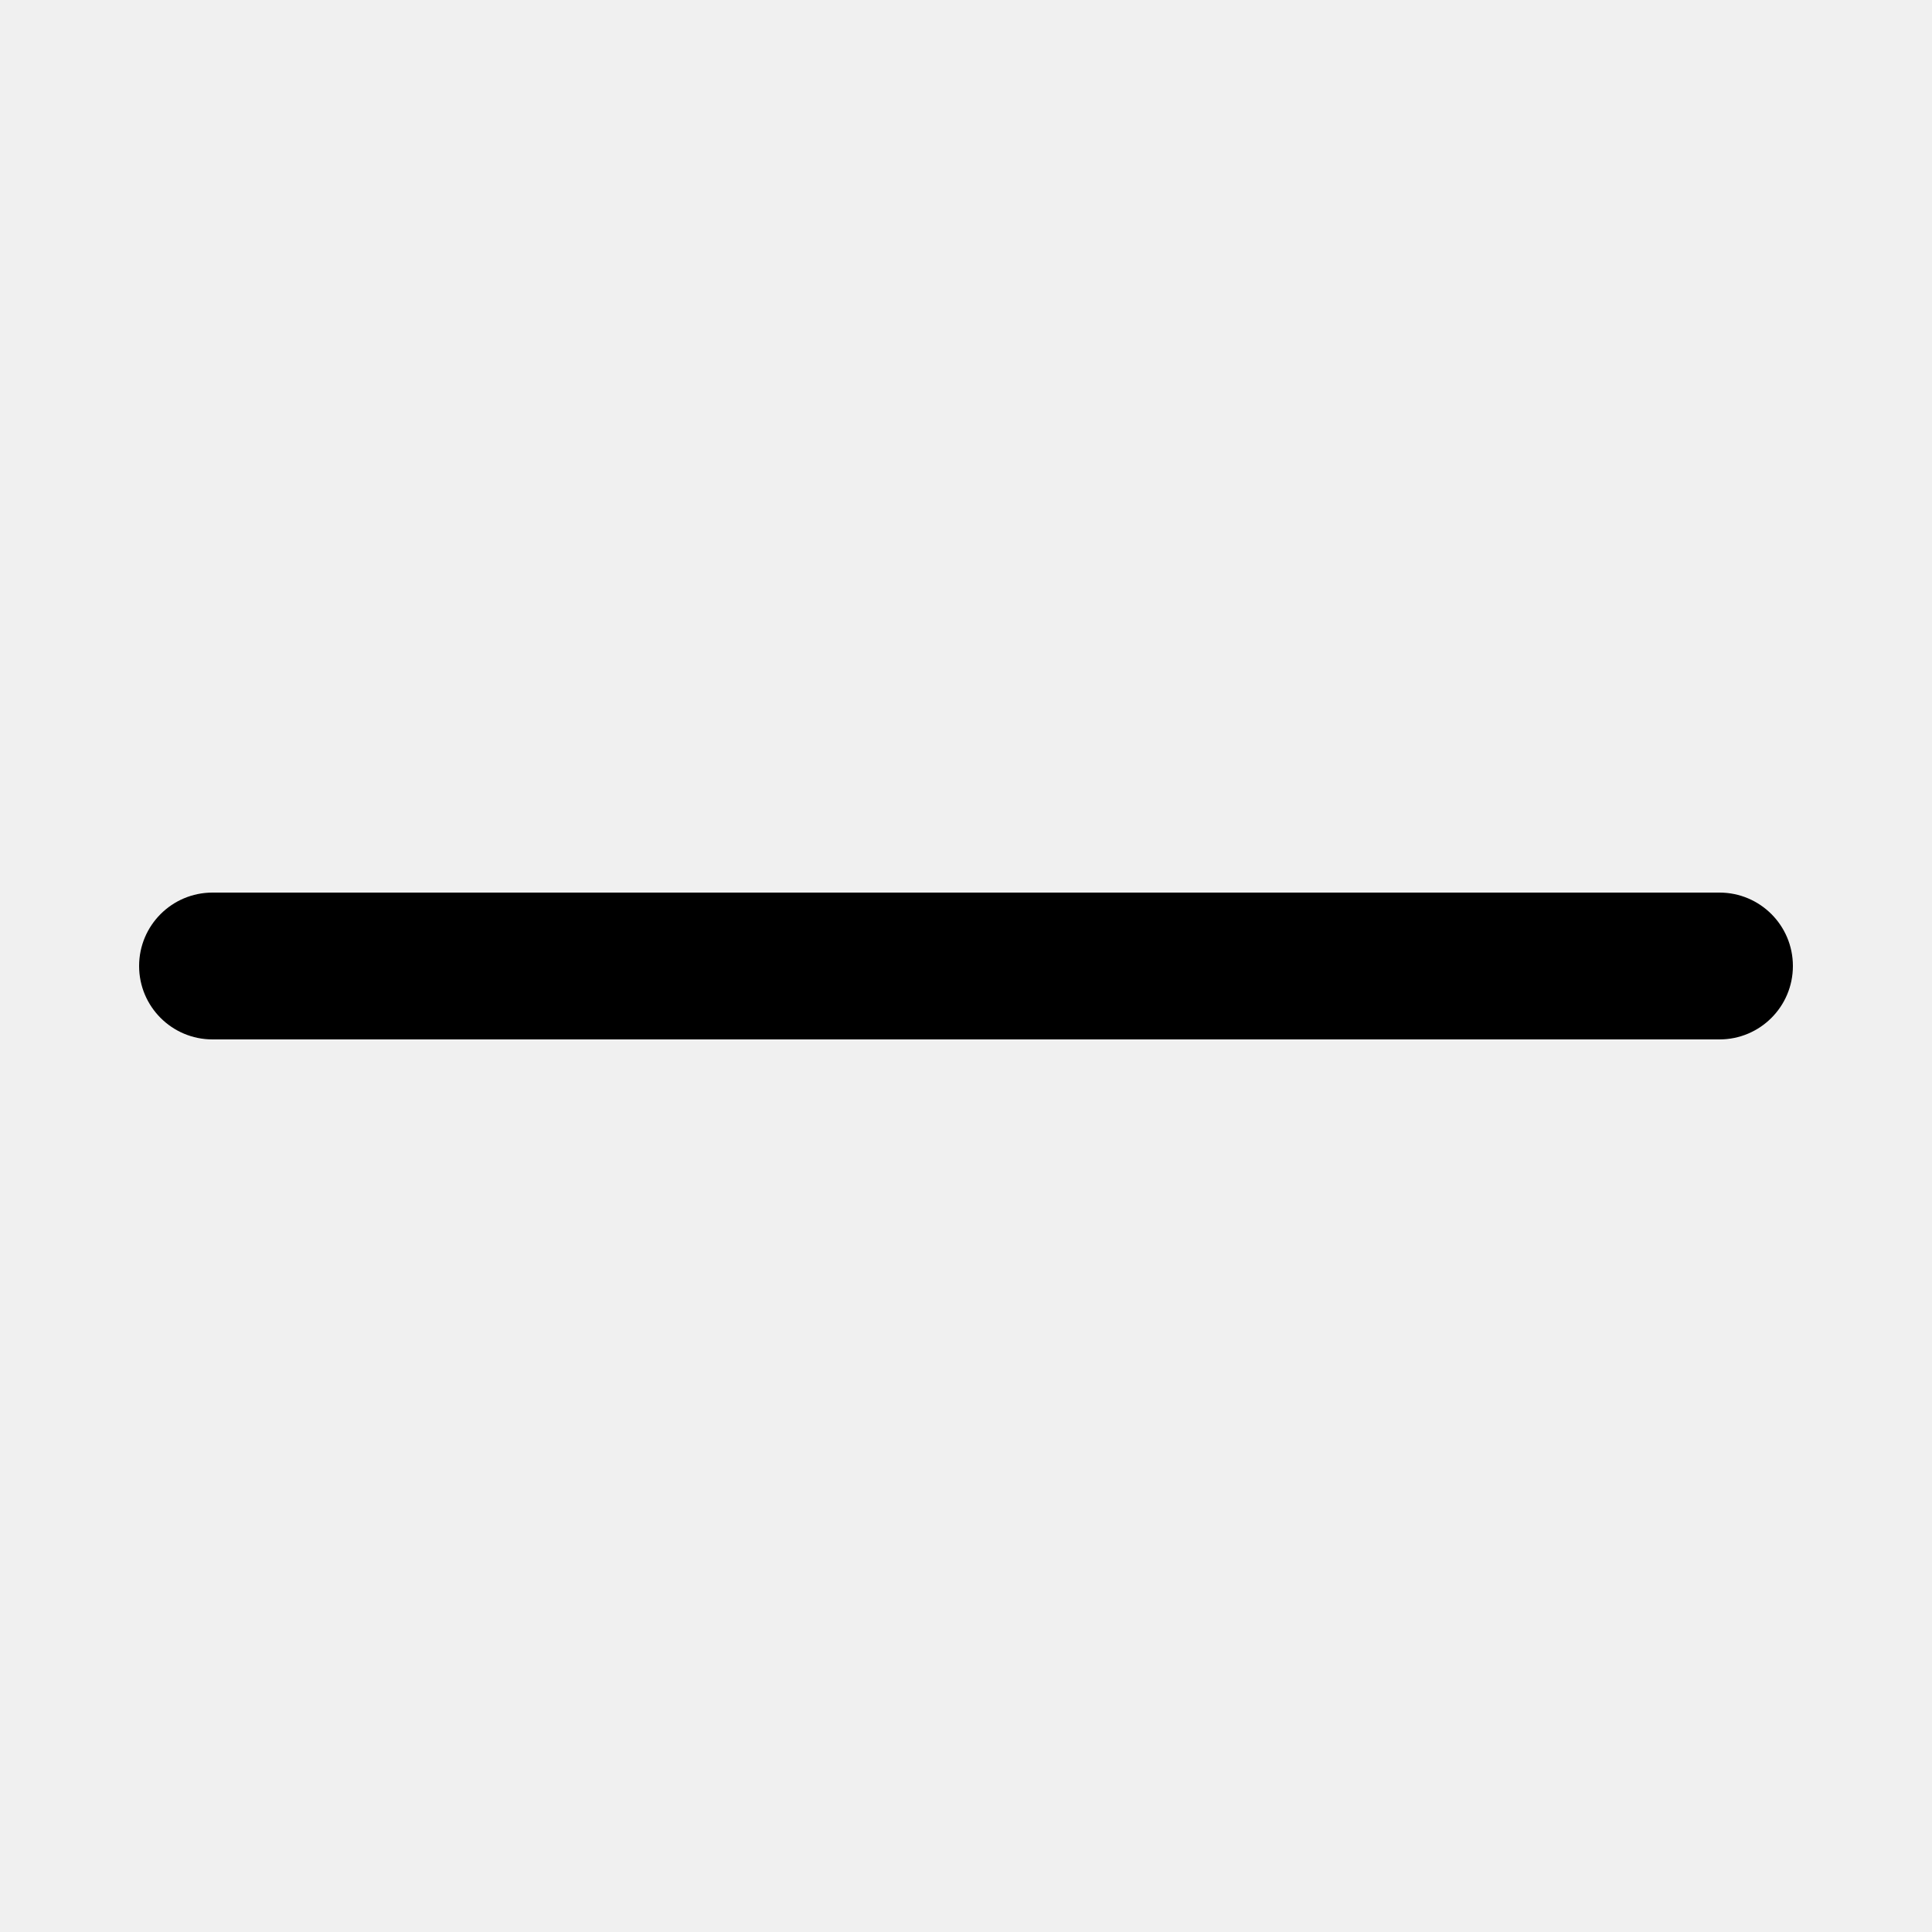
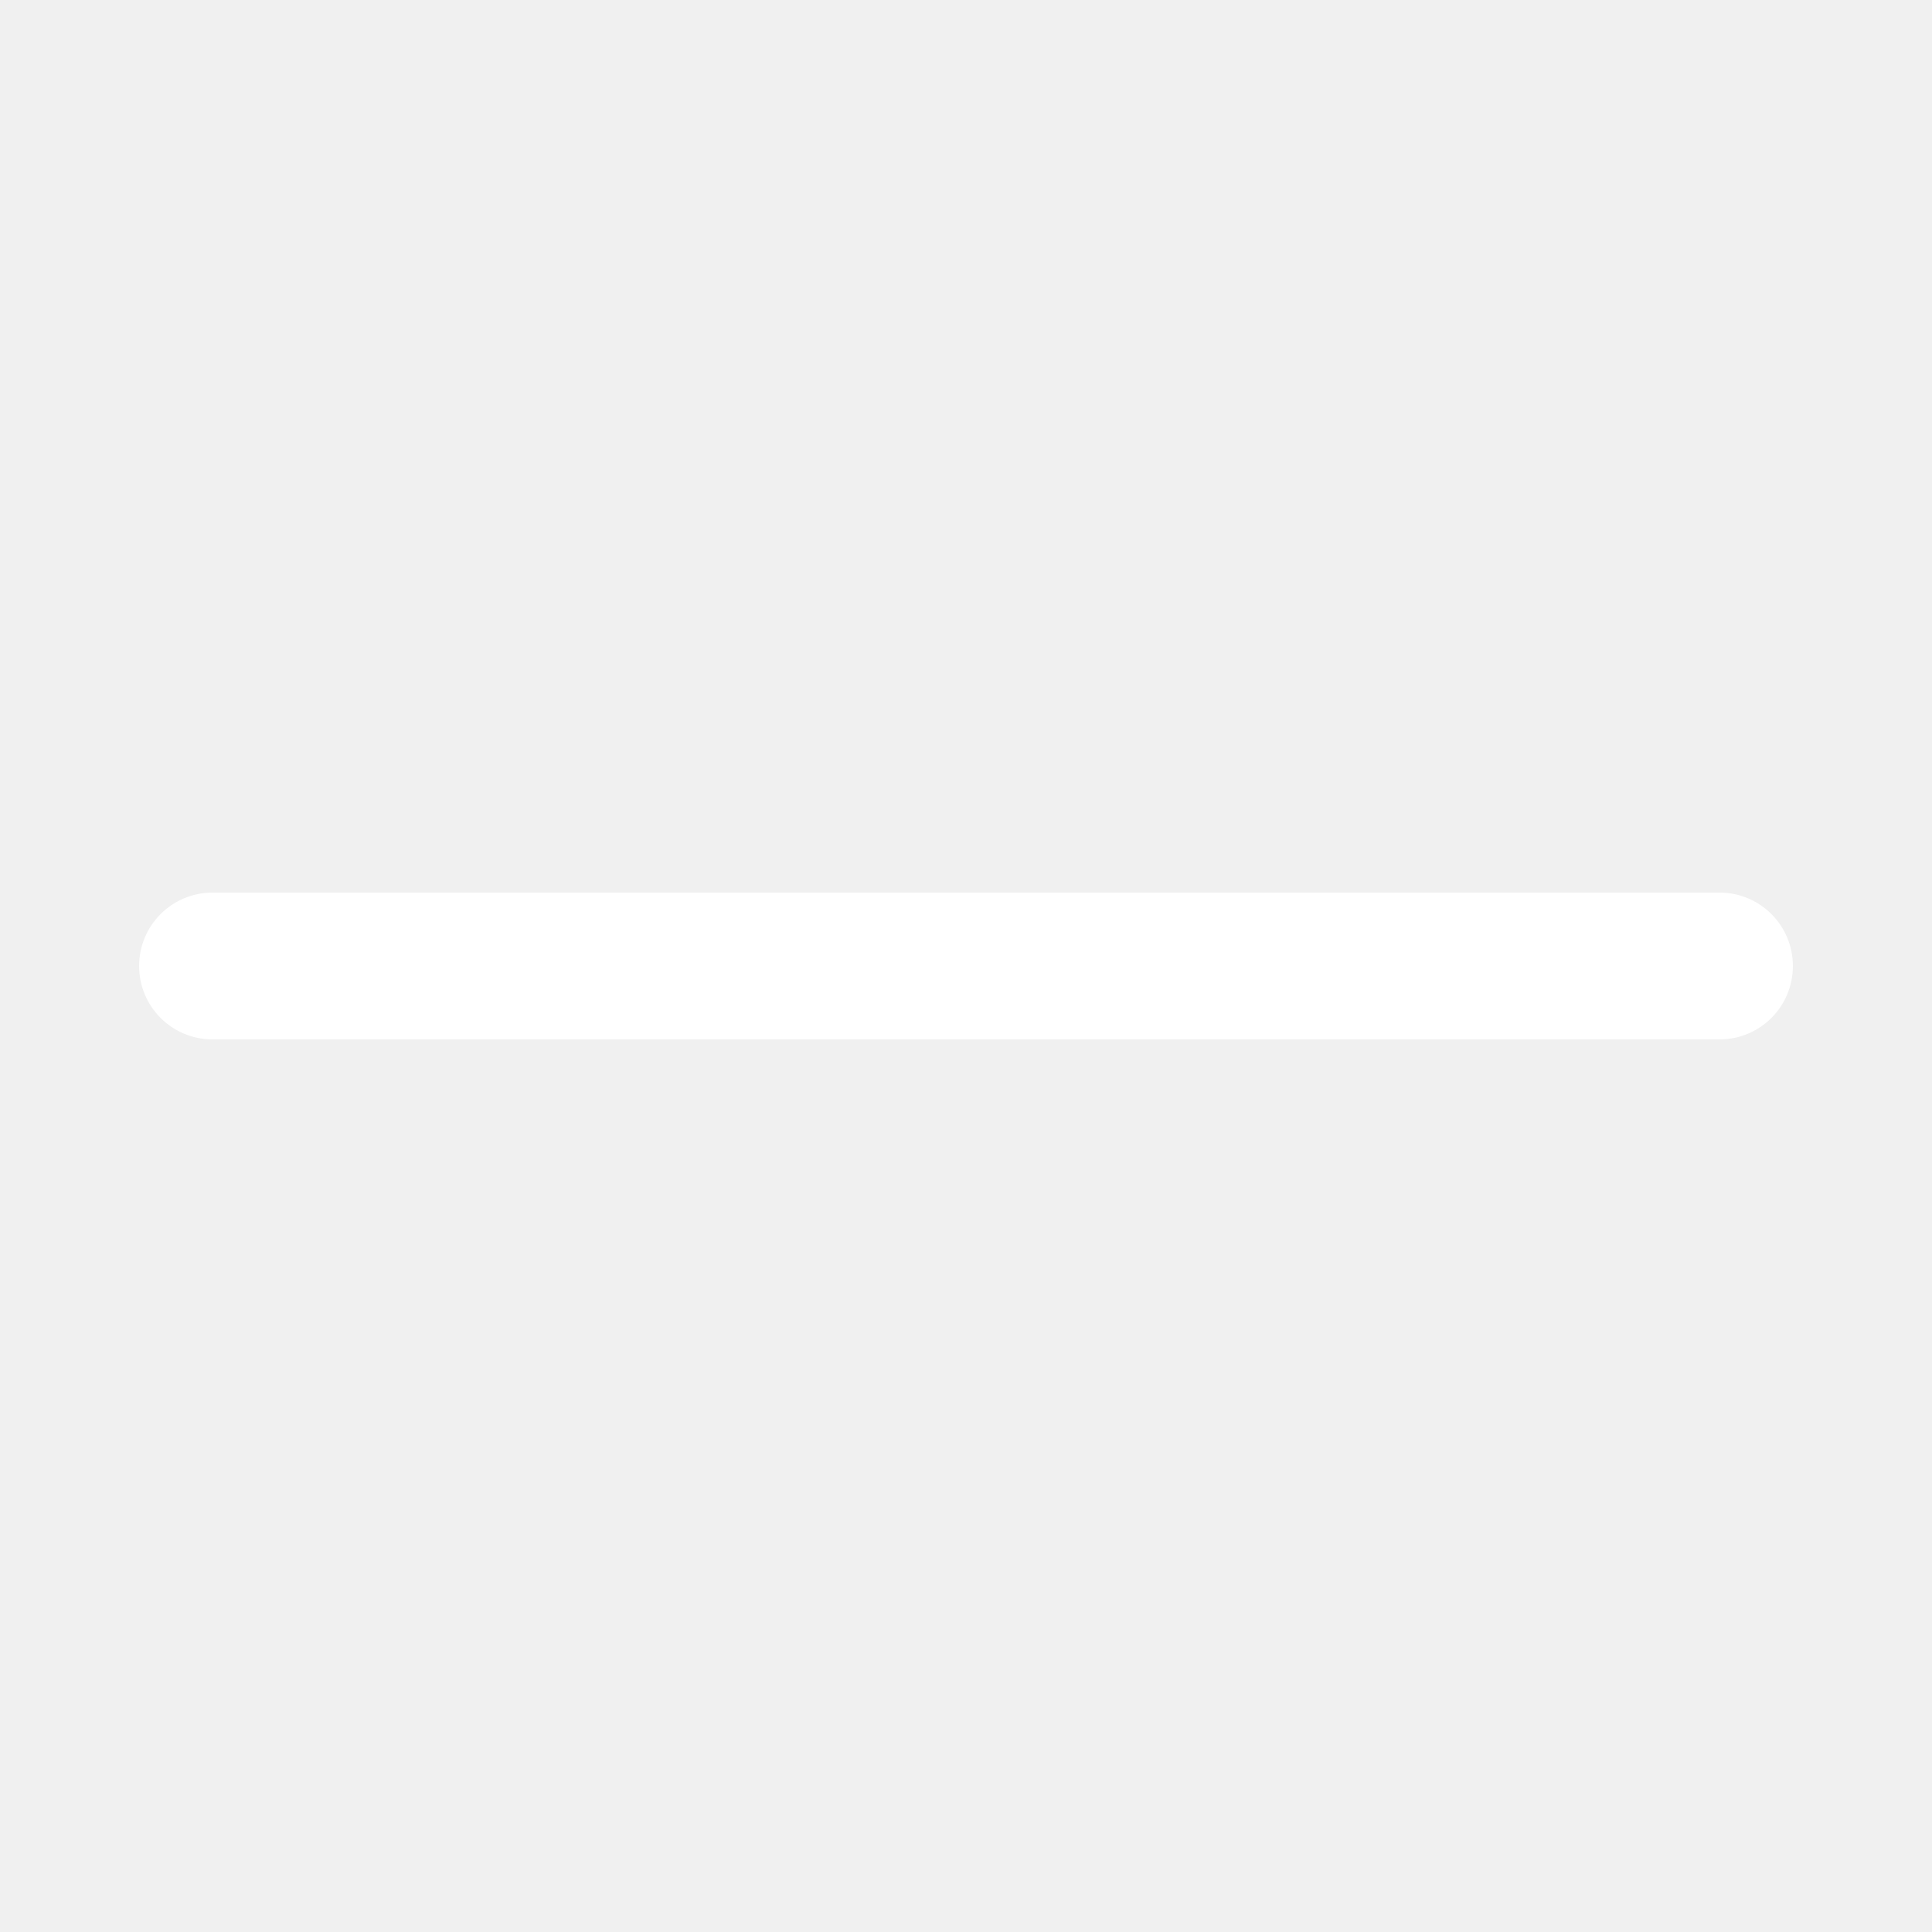
<svg xmlns="http://www.w3.org/2000/svg" id="Layer_1" data-name="Layer 1" version="1.1" viewBox="0 0 100 100">
  <defs>
    <style>
      .cls-1 {
-         fill: #000;
+         fill: #fff;
        stroke-width: 0px;
      }
    </style>
  </defs>
-   <path class="cls-1" d="M89,53.8c2.1,0,3.8-1.7,3.8-3.8s-1.7-3.8-3.8-3.8H11c-2.1,0-3.8,1.7-3.8,3.8s1.7,3.8,3.8,3.8h77.9Z" />
+   <path class="cls-1" d="M89,53.8c2.1,0,3.8-1.7,3.8-3.8s-1.7-3.8-3.8-3.8H11c-2.1,0-3.8,1.7-3.8,3.8s1.7,3.8,3.8,3.8h78Z" />
</svg>
